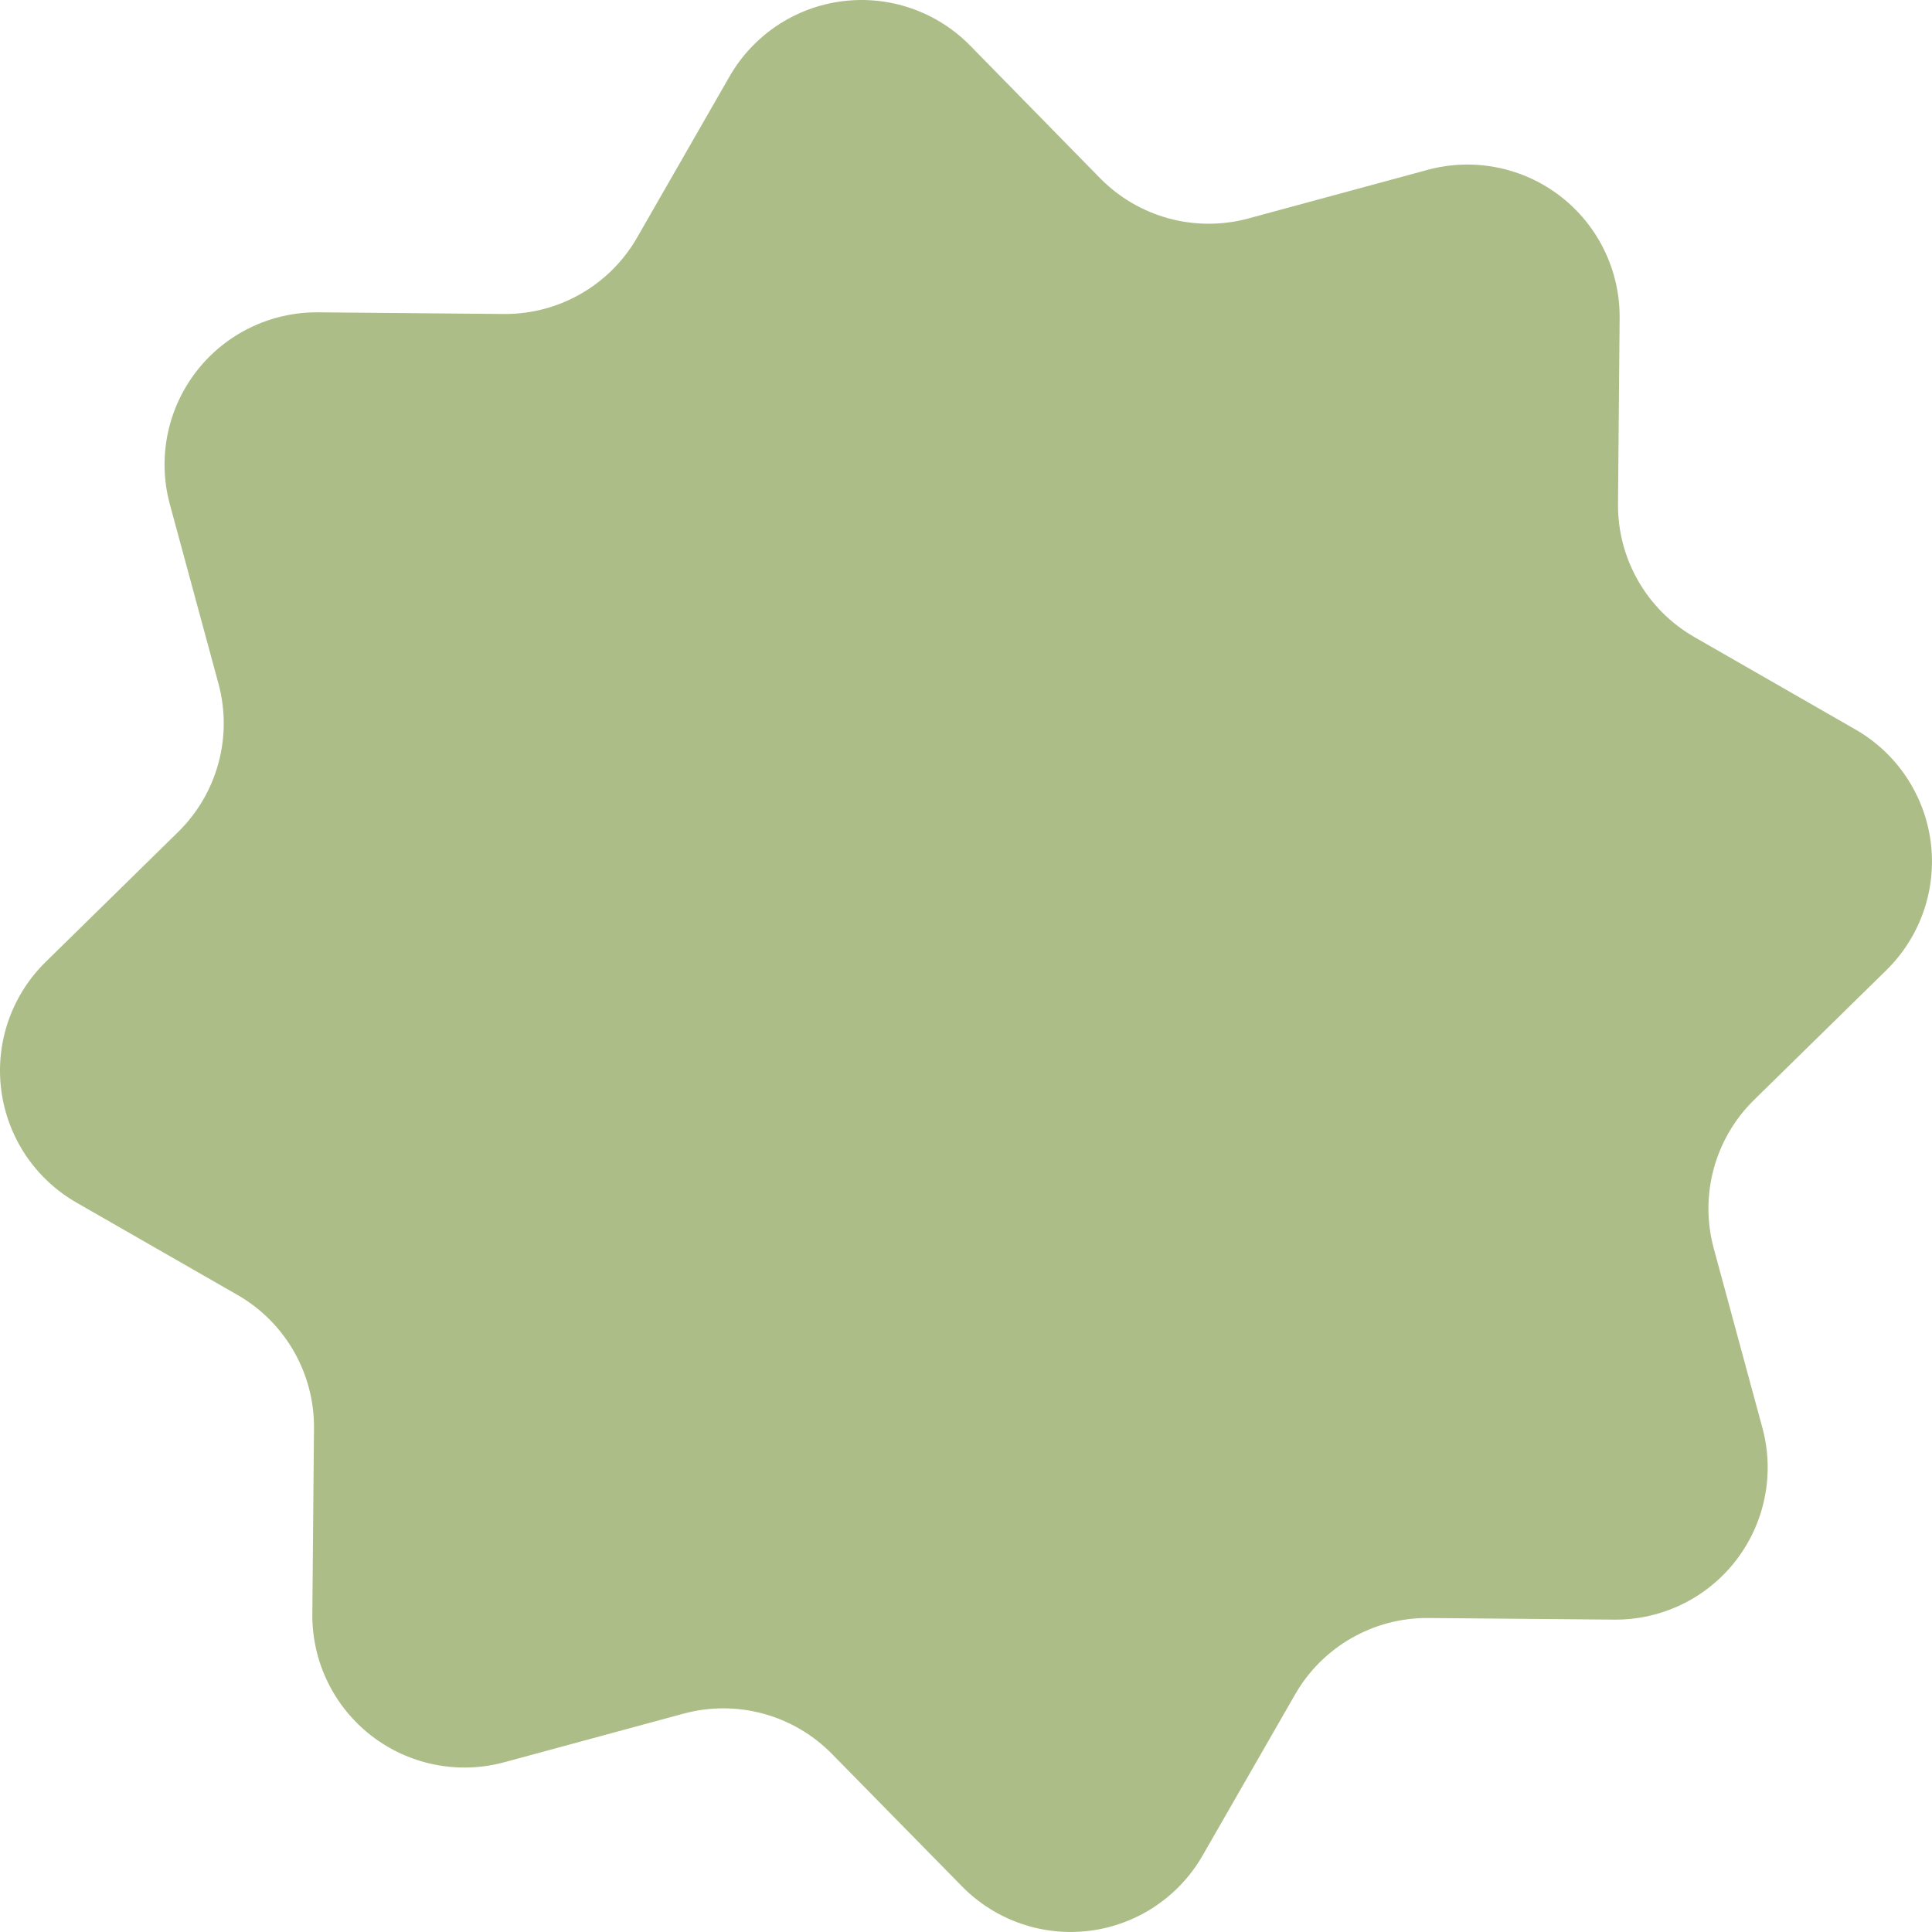
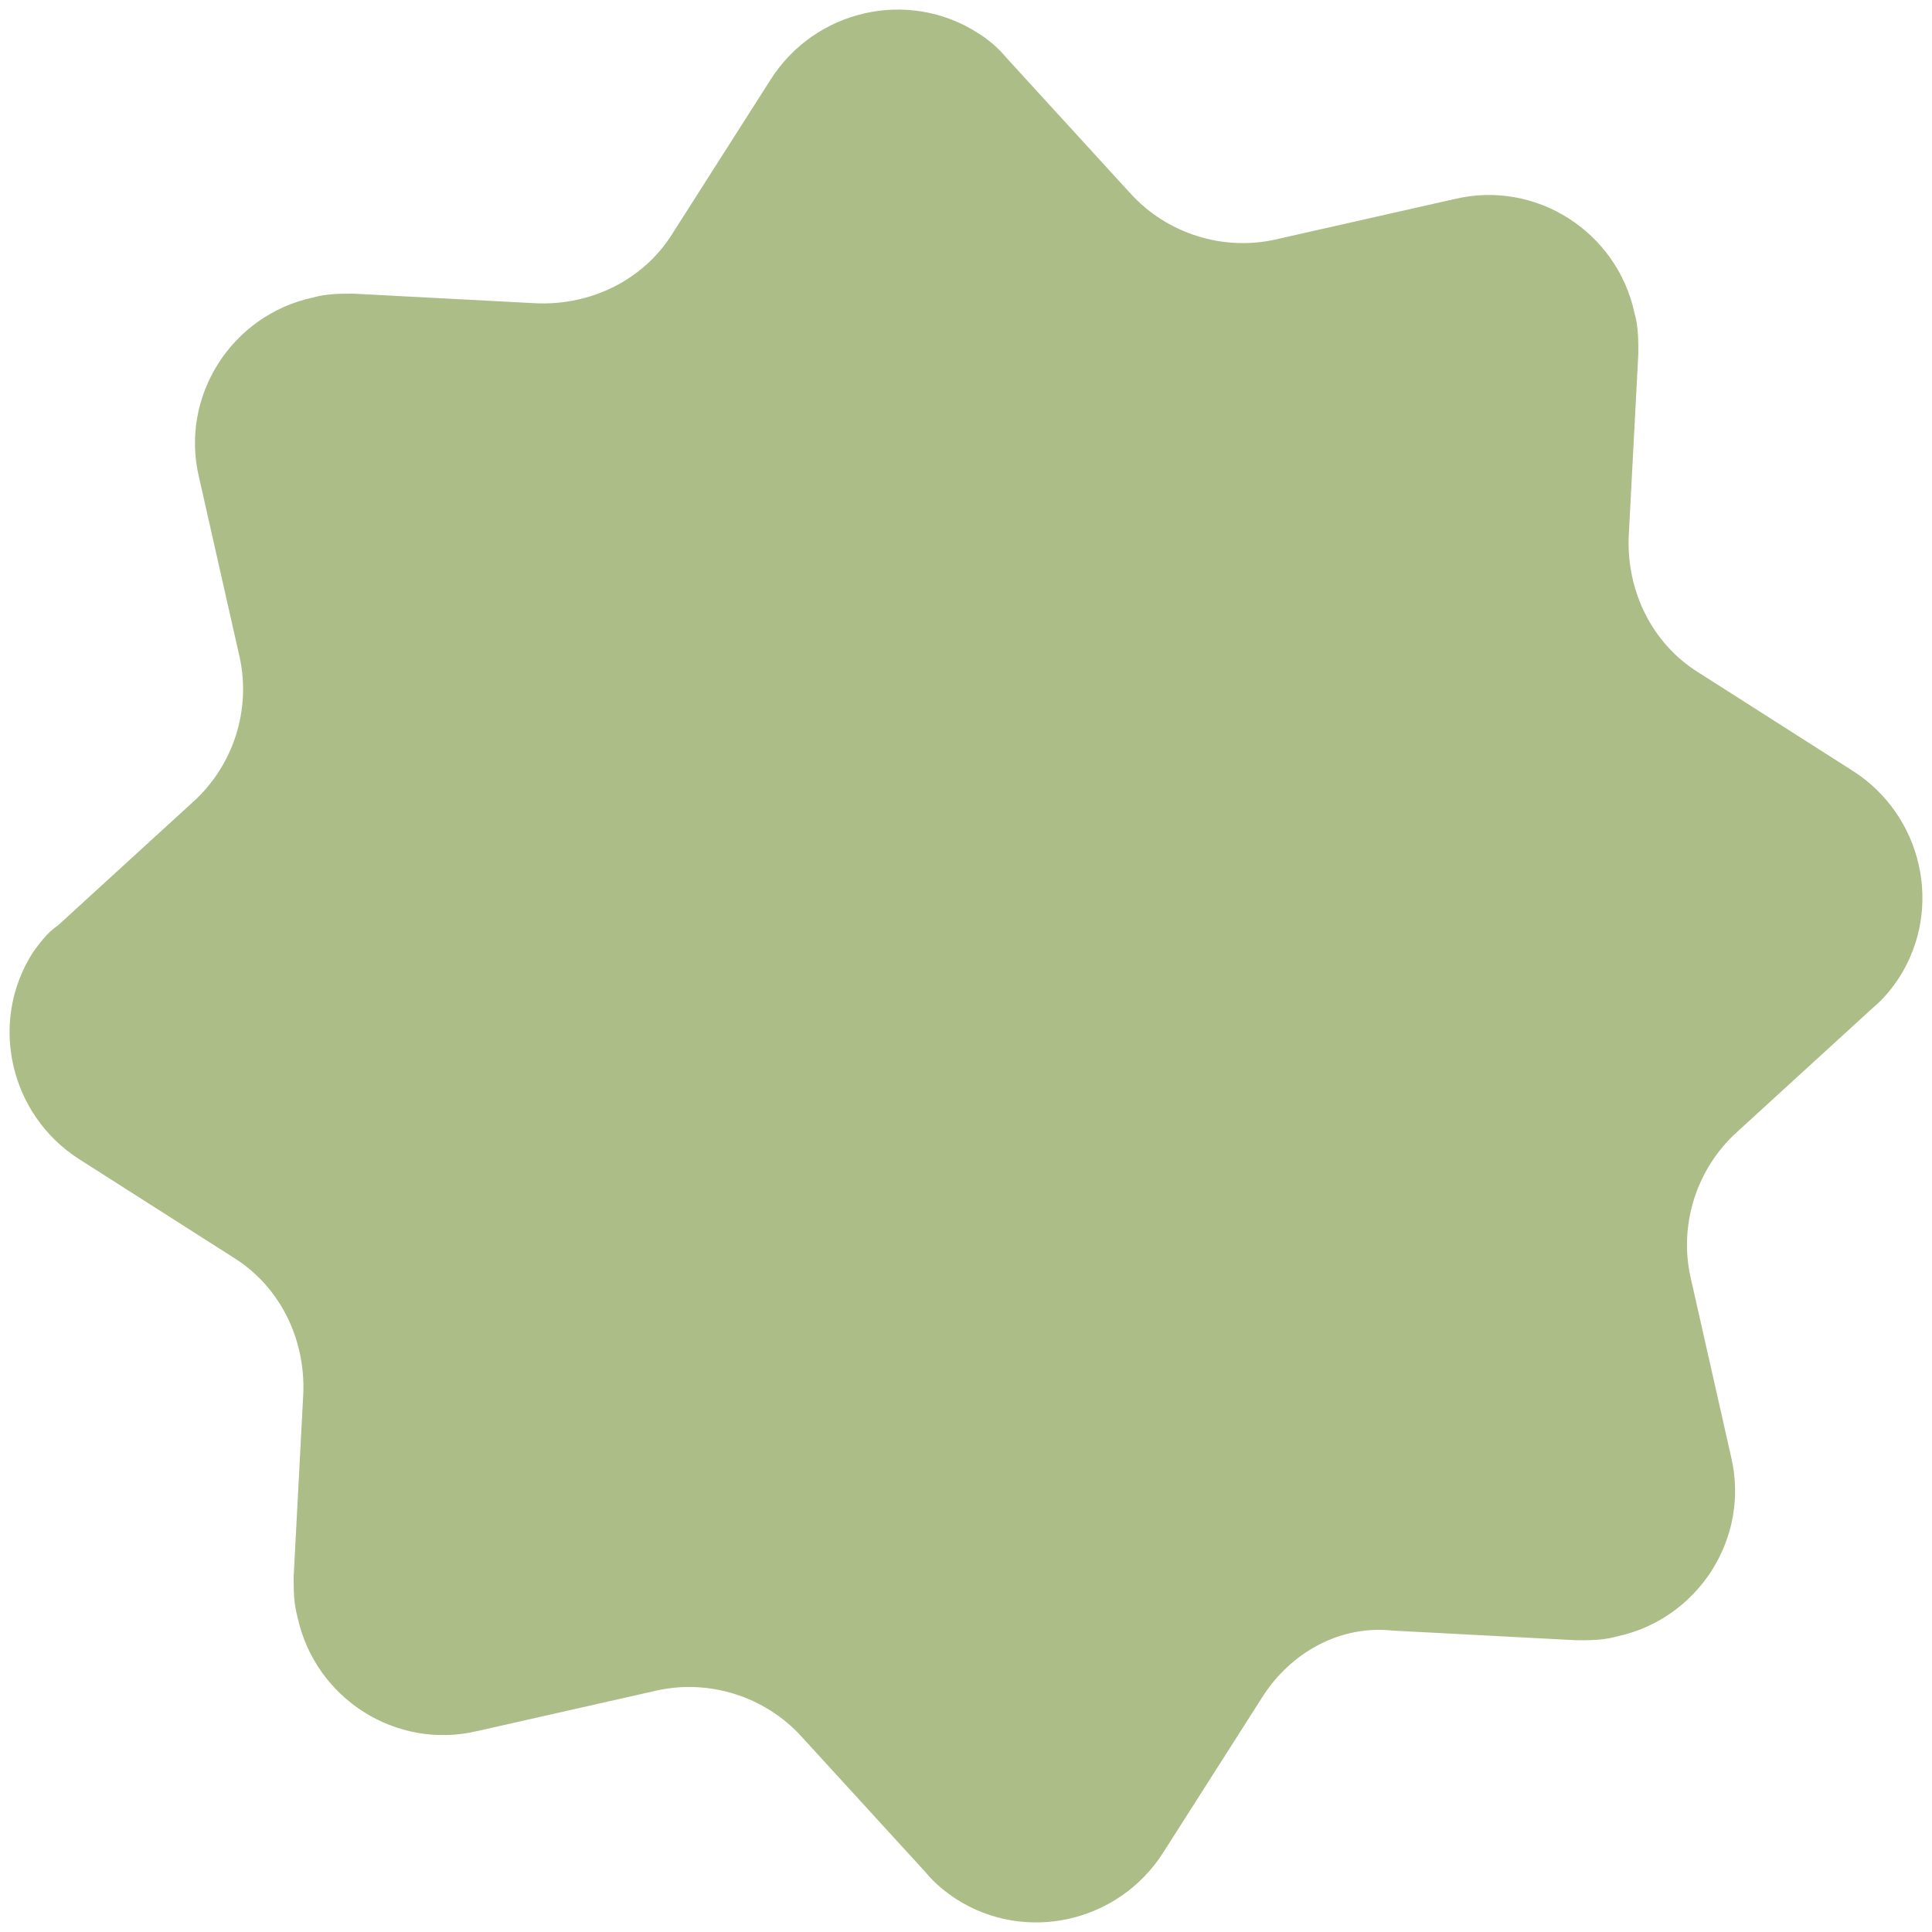
- <svg xmlns="http://www.w3.org/2000/svg" viewBox="0 0 476.98 476.98">
-   <defs>
-     <style>.cls-1{fill:#acbd88;}</style>
-   </defs>
-   <g id="Layer_2" data-name="Layer 2">
+ <svg xmlns="http://www.w3.org/2000/svg" version="1.1" id="Layer_1" x="0px" y="0px" viewBox="0 0 100 100" style="enable-background:new 0 0 100 100;" xml:space="preserve">
+   <style type="text/css">
+ 	.st0{fill:none;}
+ 	.st1{fill:#ACBD88;}
+ </style>
+   <rect class="st0" width="100" height="100" />
+   <g id="Layer_2_00000029003939176983268000000014290804571083582850_">
    <g id="main">
-       <path class="cls-1" d="M423.1,308.22l12,44.25a37.56,37.56,0,0,1-36.59,47.39l-45.85-.4a37.56,37.56,0,0,0-32.92,18.87L296.9,458.1a37.56,37.56,0,0,1-59.38,7.63L205.38,433a37.57,37.57,0,0,0-36.62-9.93l-44.26,12a37.57,37.57,0,0,1-47.39-36.59l.41-45.85a37.58,37.58,0,0,0-18.87-32.92L18.88,296.9a37.56,37.56,0,0,1-7.64-59.38L44,205.38a37.57,37.57,0,0,0,9.93-36.62l-12-44.26a37.58,37.58,0,0,1,36.6-47.39l45.85.41a37.57,37.57,0,0,0,32.91-18.87l22.82-39.77a37.57,37.57,0,0,1,59.39-7.64L271.6,44a37.57,37.57,0,0,0,36.62,9.93l44.25-12a37.58,37.58,0,0,1,47.39,36.6l-.4,45.85a37.55,37.55,0,0,0,18.87,32.91l39.77,22.82a37.57,37.57,0,0,1,7.63,59.39L433,271.6A37.57,37.57,0,0,0,423.1,308.22Z" />
+       <path class="st1" d="M65.3,87.9l-5.1,8c-2.3,3.6-7.1,4.7-10.7,2.4c-0.6-0.4-1.1-0.8-1.6-1.4l-6.4-7c-1.9-2.1-4.8-3-7.5-2.4    l-9.3,2.1c-4.2,1-8.4-1.7-9.3-5.9c-0.2-0.7-0.2-1.4-0.2-2.1l0.5-9.5c0.1-2.8-1.2-5.5-3.6-7l-8-5.1c-3.6-2.3-4.7-7.1-2.4-10.7    C2,48.9,2.4,48.3,3,47.9l7-6.4c2.1-1.9,3-4.8,2.4-7.5l-2.1-9.3c-1-4.2,1.7-8.4,5.9-9.3c0.7-0.2,1.4-0.2,2.1-0.2l9.5,0.5    c2.8,0.1,5.5-1.2,7-3.6l5.1-8c2.3-3.6,7.1-4.7,10.7-2.4C51.1,2,51.7,2.5,52.1,3l6.4,7c1.9,2.1,4.8,3,7.5,2.4l9.3-2.1    c4.2-1,8.4,1.7,9.3,5.9c0.2,0.7,0.2,1.4,0.2,2.1l-0.5,9.5c-0.1,2.8,1.2,5.5,3.6,7l8,5.1c3.6,2.3,4.7,7.1,2.4,10.7    c-0.4,0.6-0.8,1.1-1.4,1.6l-7,6.4c-2.1,1.9-3,4.8-2.4,7.5l2.1,9.3c1,4.2-1.7,8.4-5.9,9.3c-0.7,0.2-1.4,0.2-2.1,0.2l-9.5-0.5    C69.4,84.1,66.8,85.5,65.3,87.9z" />
    </g>
  </g>
</svg>
